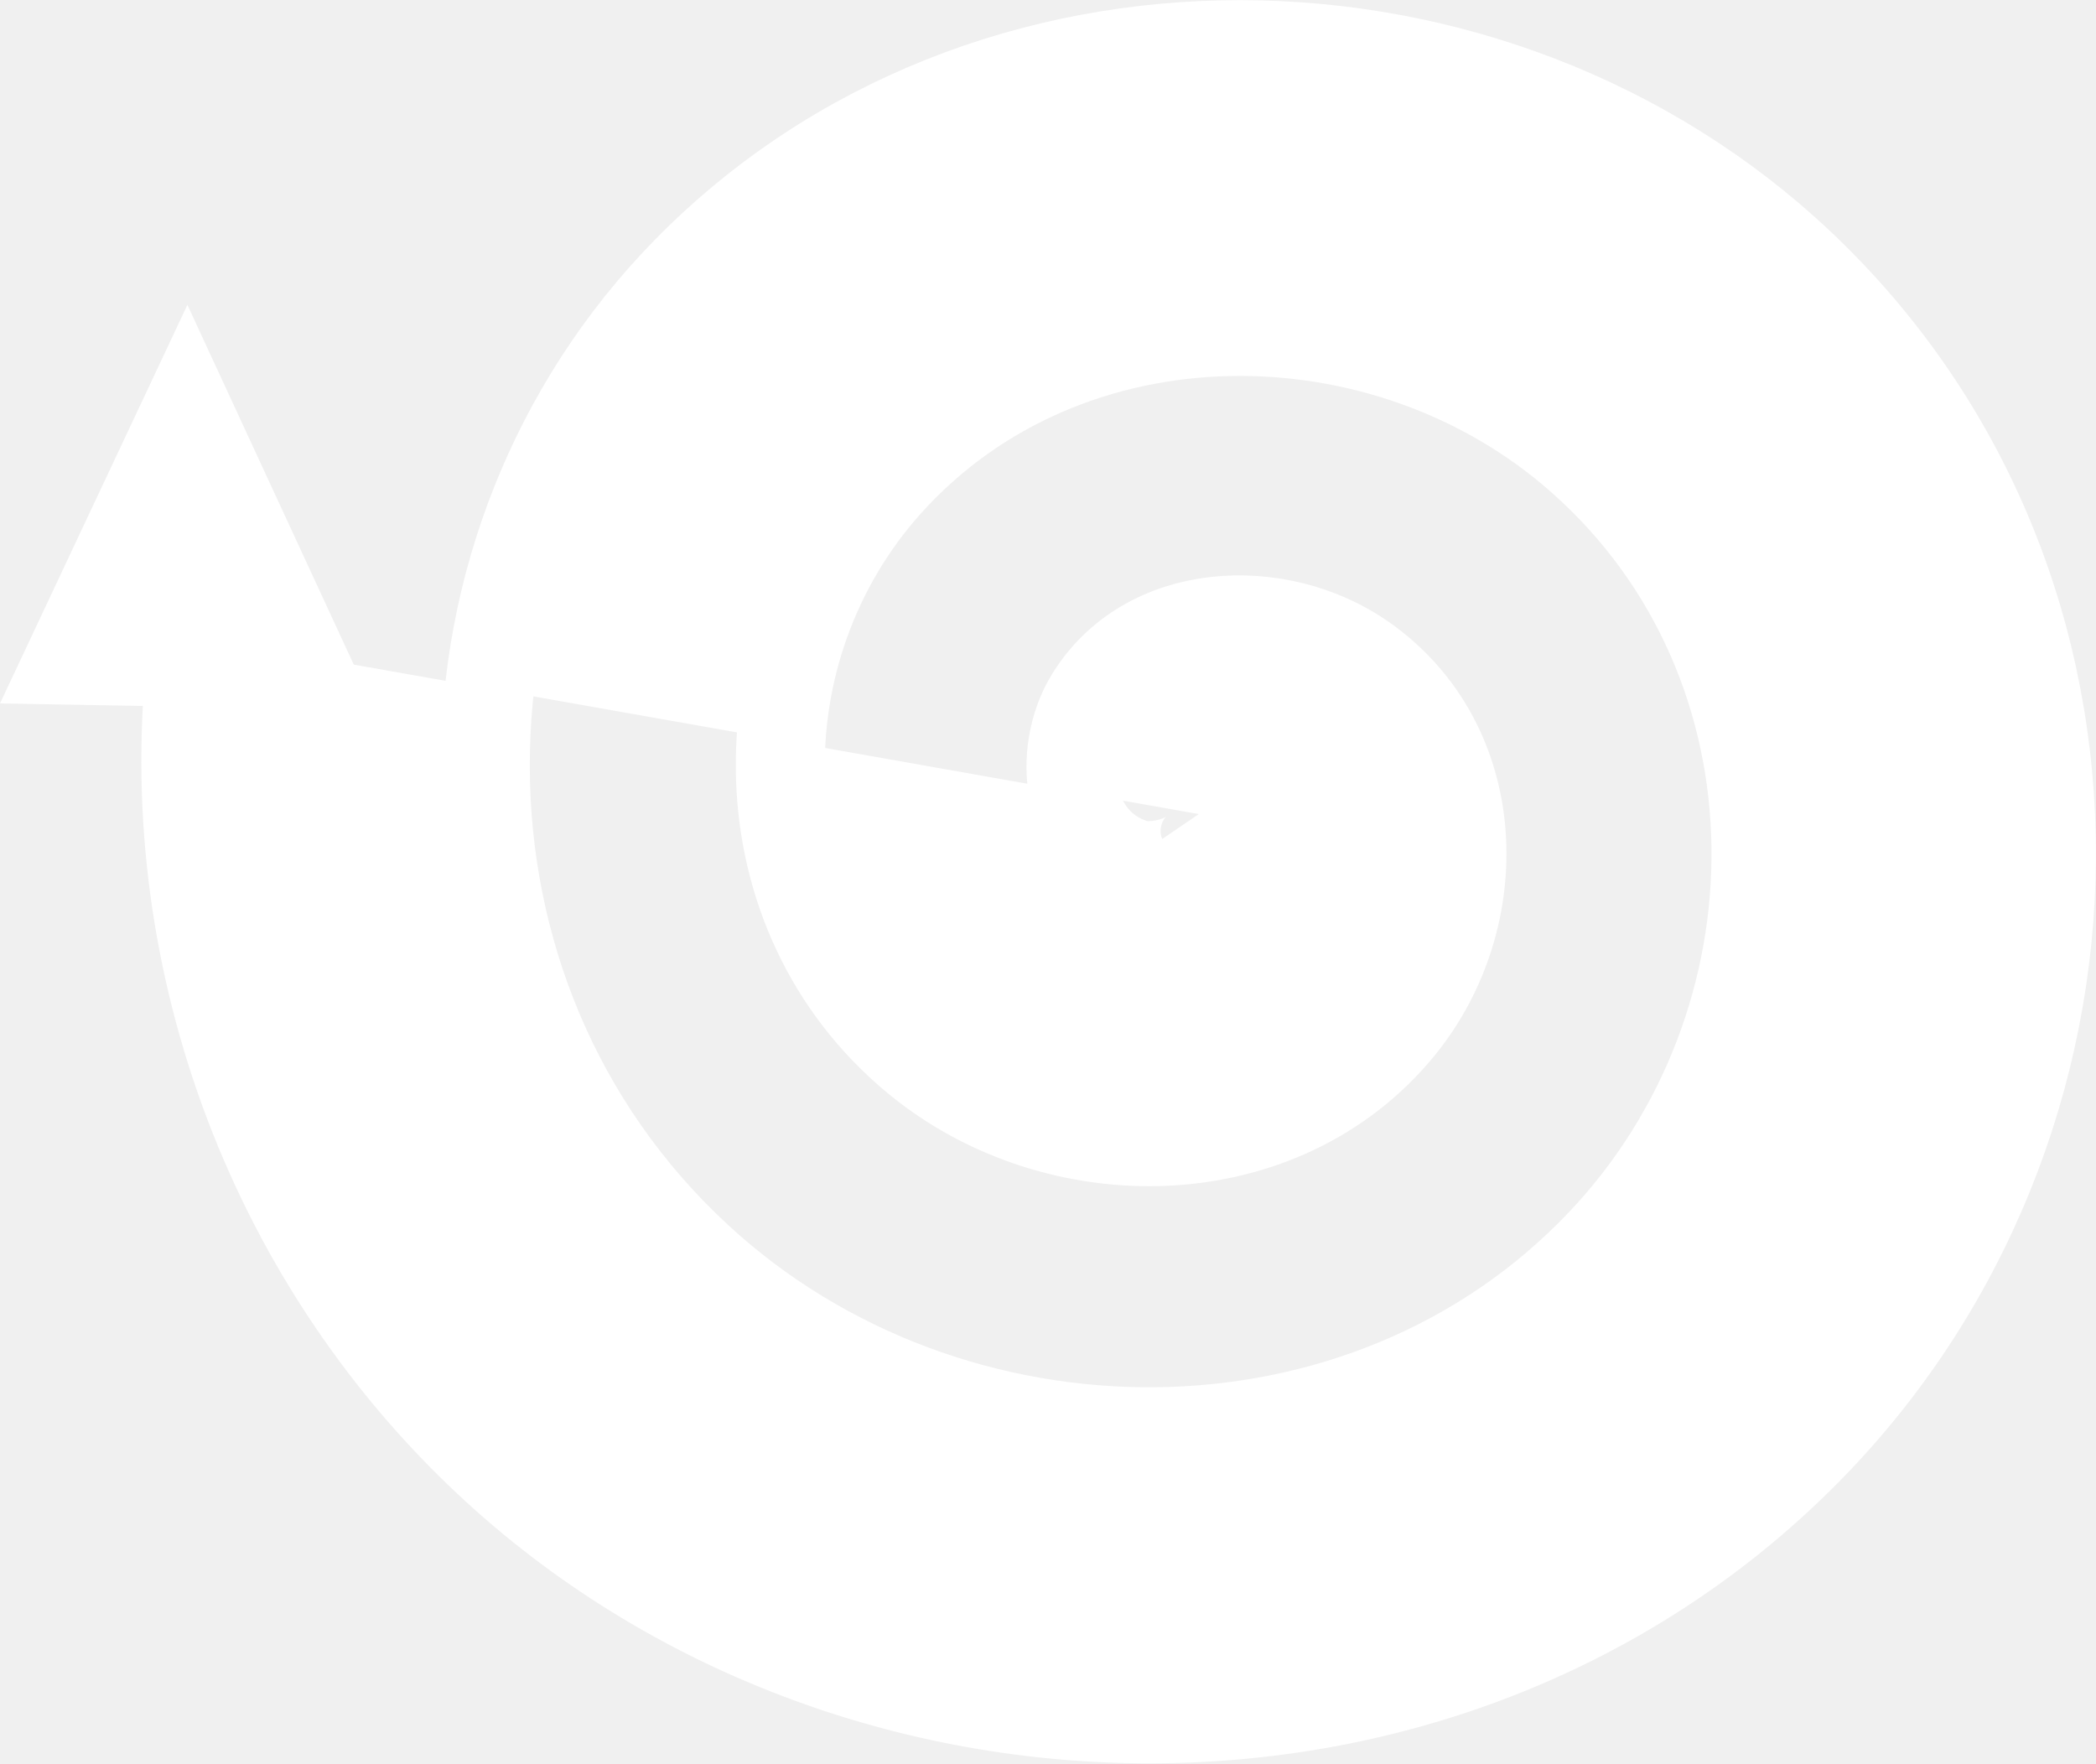
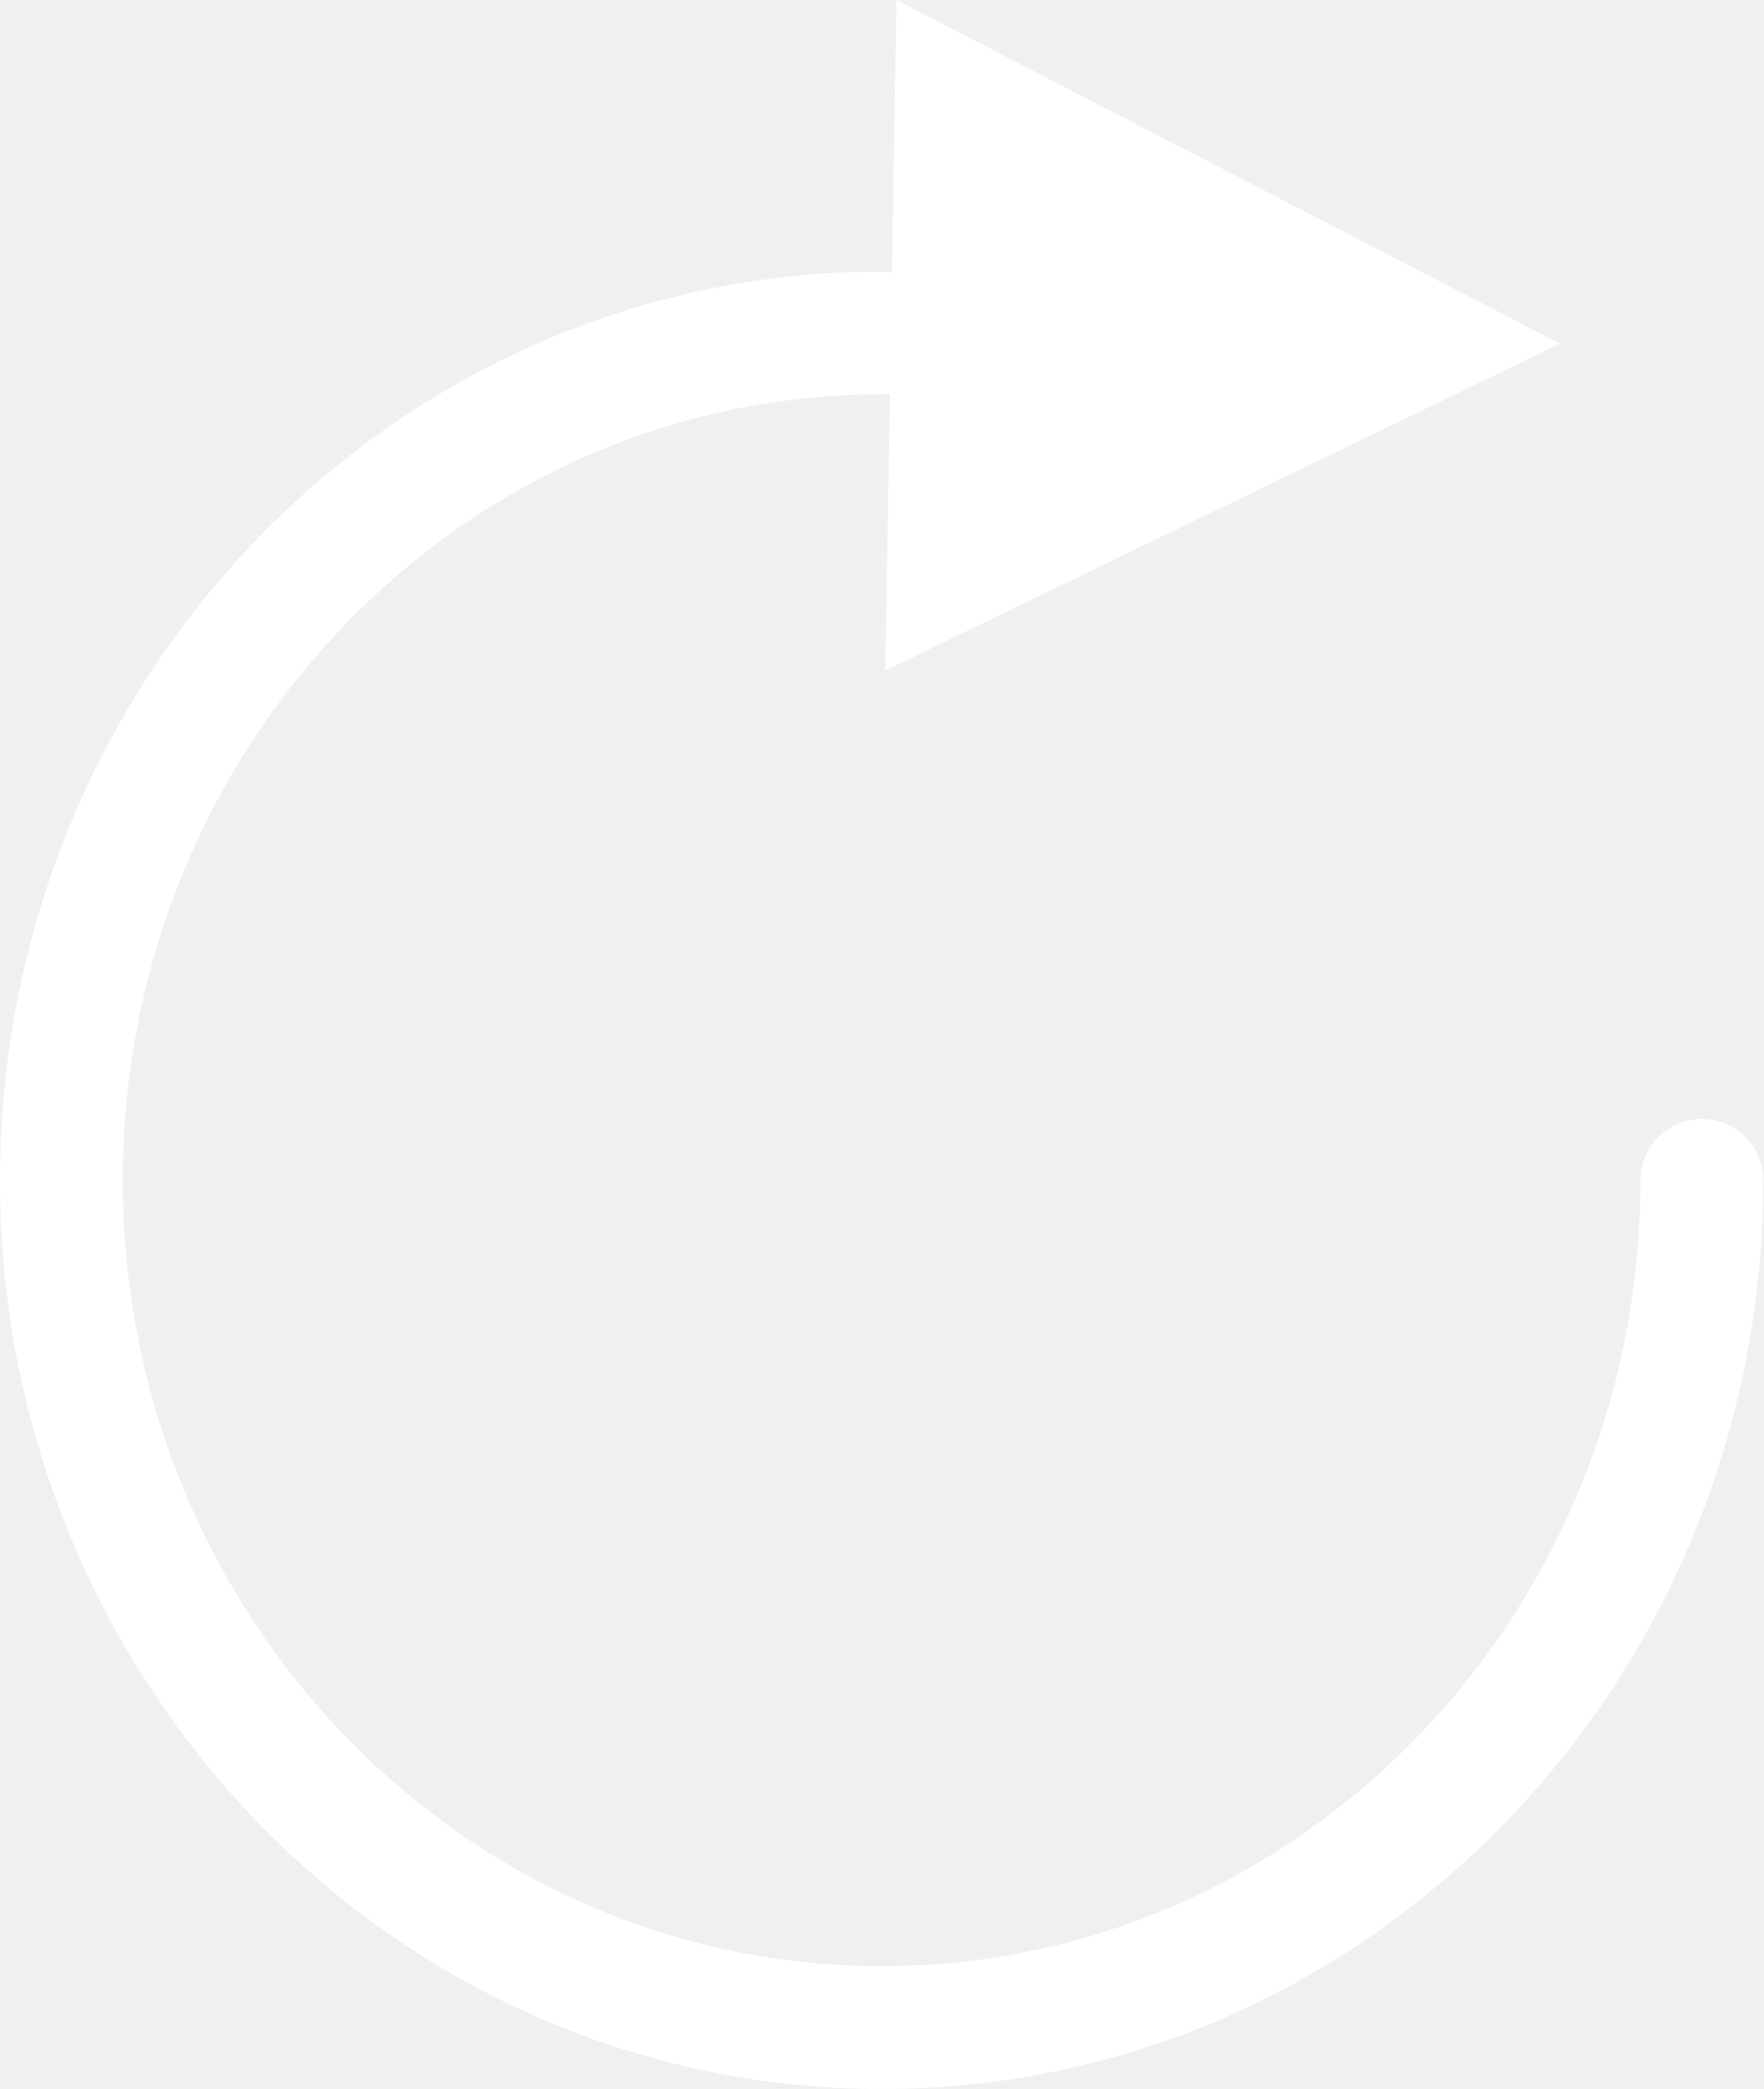
- <svg xmlns="http://www.w3.org/2000/svg" width="140.426mm" height="118.143mm" viewBox="0 0 140.426 118.143" version="1.1" id="svg1">
+ <svg xmlns="http://www.w3.org/2000/svg" width="143.595mm" height="170.131mm" viewBox="0 0 143.595 170.131" version="1.1" id="svg1">
  <defs id="defs1" />
-   <g id="layer1" transform="translate(-22.60369,-77.01501)">
-     <path style="fill:#ffffff;fill-opacity:1;fill-rule:evenodd;stroke:#ffffff;stroke-width:3;stroke-dasharray:none;stroke-dashoffset:0;stroke-opacity:1" id="path7" d="m 98.043,126.026 c 0.893,1.279 -1.268,1.954 -2.148,1.686 -2.383,-0.727 -2.631,-3.83 -1.542,-5.688 1.899,-3.242 6.384,-3.44 9.229,-1.398 4.129,2.964 4.273,8.97 1.255,12.769 -3.998,5.032 -11.568,5.116 -16.309,1.111 -5.942,-5.02 -5.964,-14.172 -0.967,-19.849 6.035,-6.857 16.778,-6.816 23.389,-0.824 7.775,7.048 7.669,19.387 0.68,26.929 -8.057,8.694 -21.997,8.524 -30.469,0.536 -9.615,-9.066 -9.38,-24.608 -0.393,-34.009 10.073,-10.536 27.22,-10.237 37.55,-0.249 11.458,11.08 11.094,29.833 0.105,41.09 -12.086,12.381 -32.445,11.952 -44.63,-0.039 -7.413,-7.294 -10.956,-17.899 -9.625,-28.191" transform="matrix(1.987263,0,0,1.943439,-91.91835,-113.3692)" />
-     <path style="fill:#ffffff;fill-opacity:1;stroke:#ffffff;stroke-width:2.615;stroke-linecap:round;stroke-dasharray:none;stroke-dashoffset:0;stroke-opacity:1;paint-order:fill markers stroke" d="m 35.149,100.533 -10.503,22.339 21.006,0.372 z" id="path8" />
+   <g id="layer1" transform="translate(-46.89218,-41.33412)">
+     <path style="fill:#ffffff;fill-opacity:0;stroke:#ffffff;stroke-width:10;stroke-linecap:round;stroke-dasharray:none;stroke-opacity:1;paint-order:fill markers stroke" id="path2" d="M 185.487,137.459 A 66.797,69.006 0 0 1 118.73,206.465 66.797,69.006 0 0 1 51.892,137.543 66.797,69.006 0 0 1 118.568,68.454" />
+     <path style="fill:#ffffff;fill-opacity:1;stroke:#ffffff;stroke-width:10;stroke-linecap:round;stroke-dasharray:none;stroke-opacity:1;paint-order:fill markers stroke" id="path4" d="M 100.674,99.931 102.016,7.026 181.802,54.641 Z" transform="matrix(0.570803,0,0,0.4954193,64.45114,42.1789)" />
  </g>
</svg>
